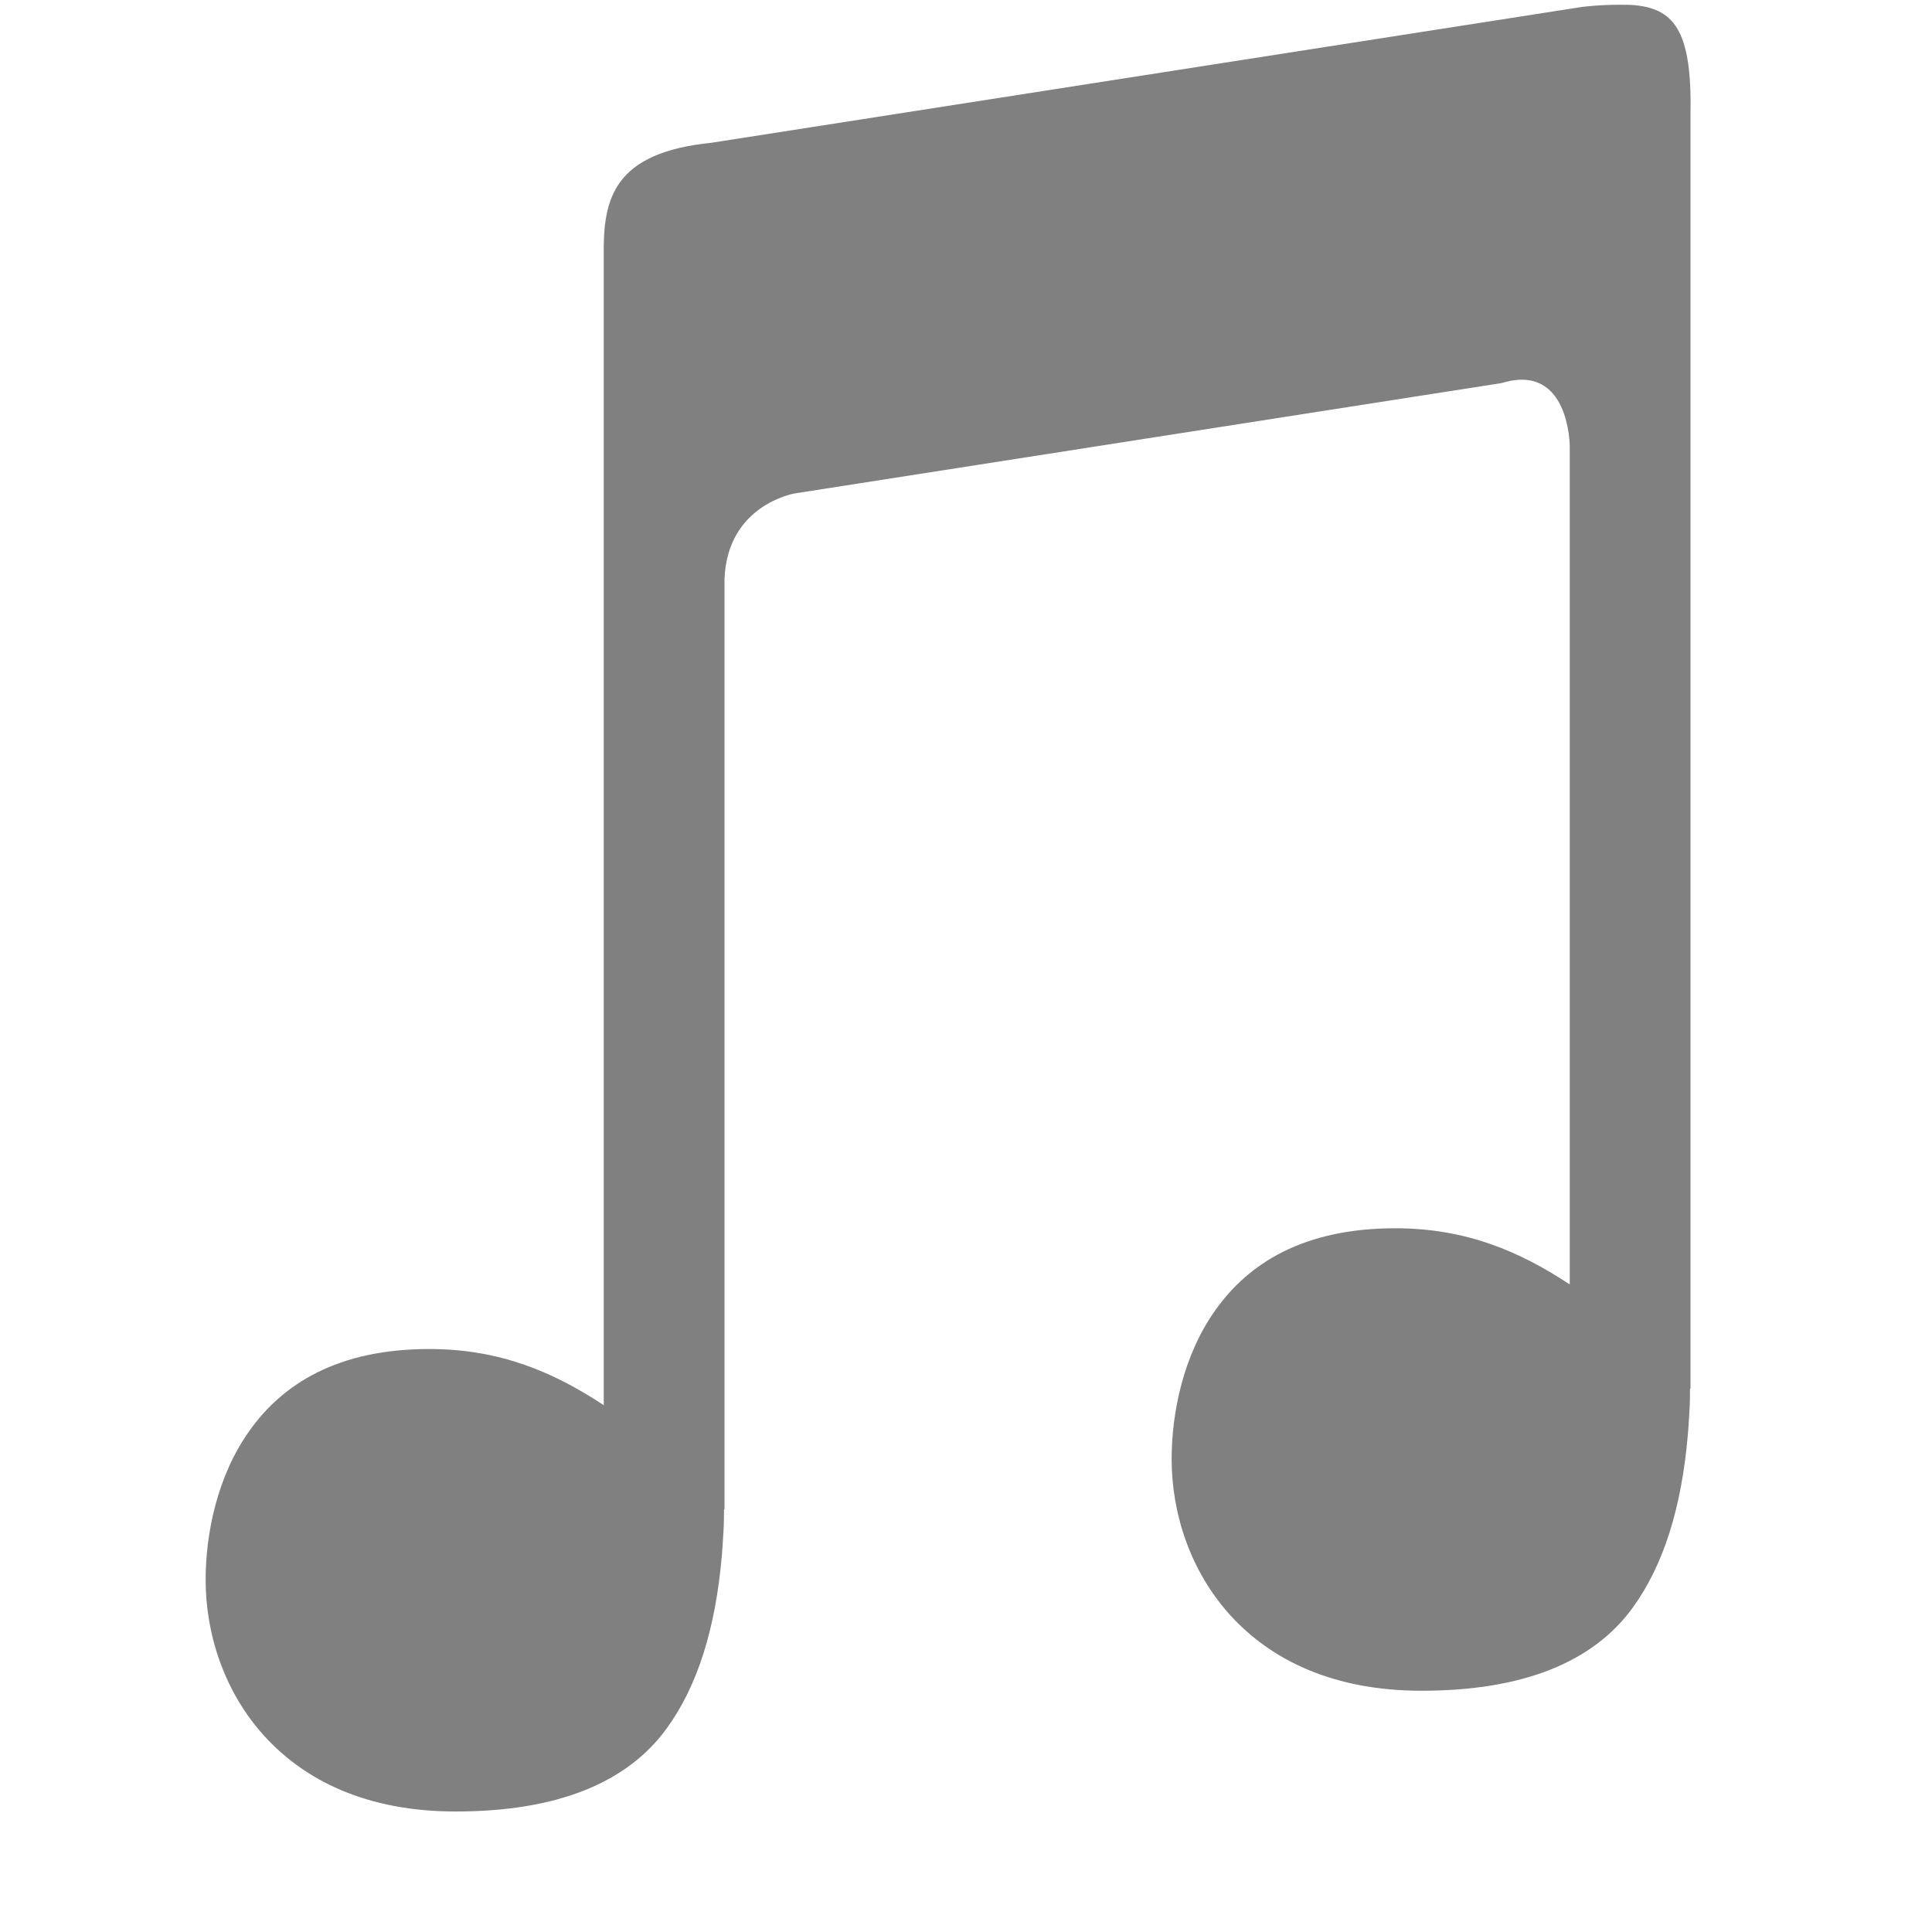
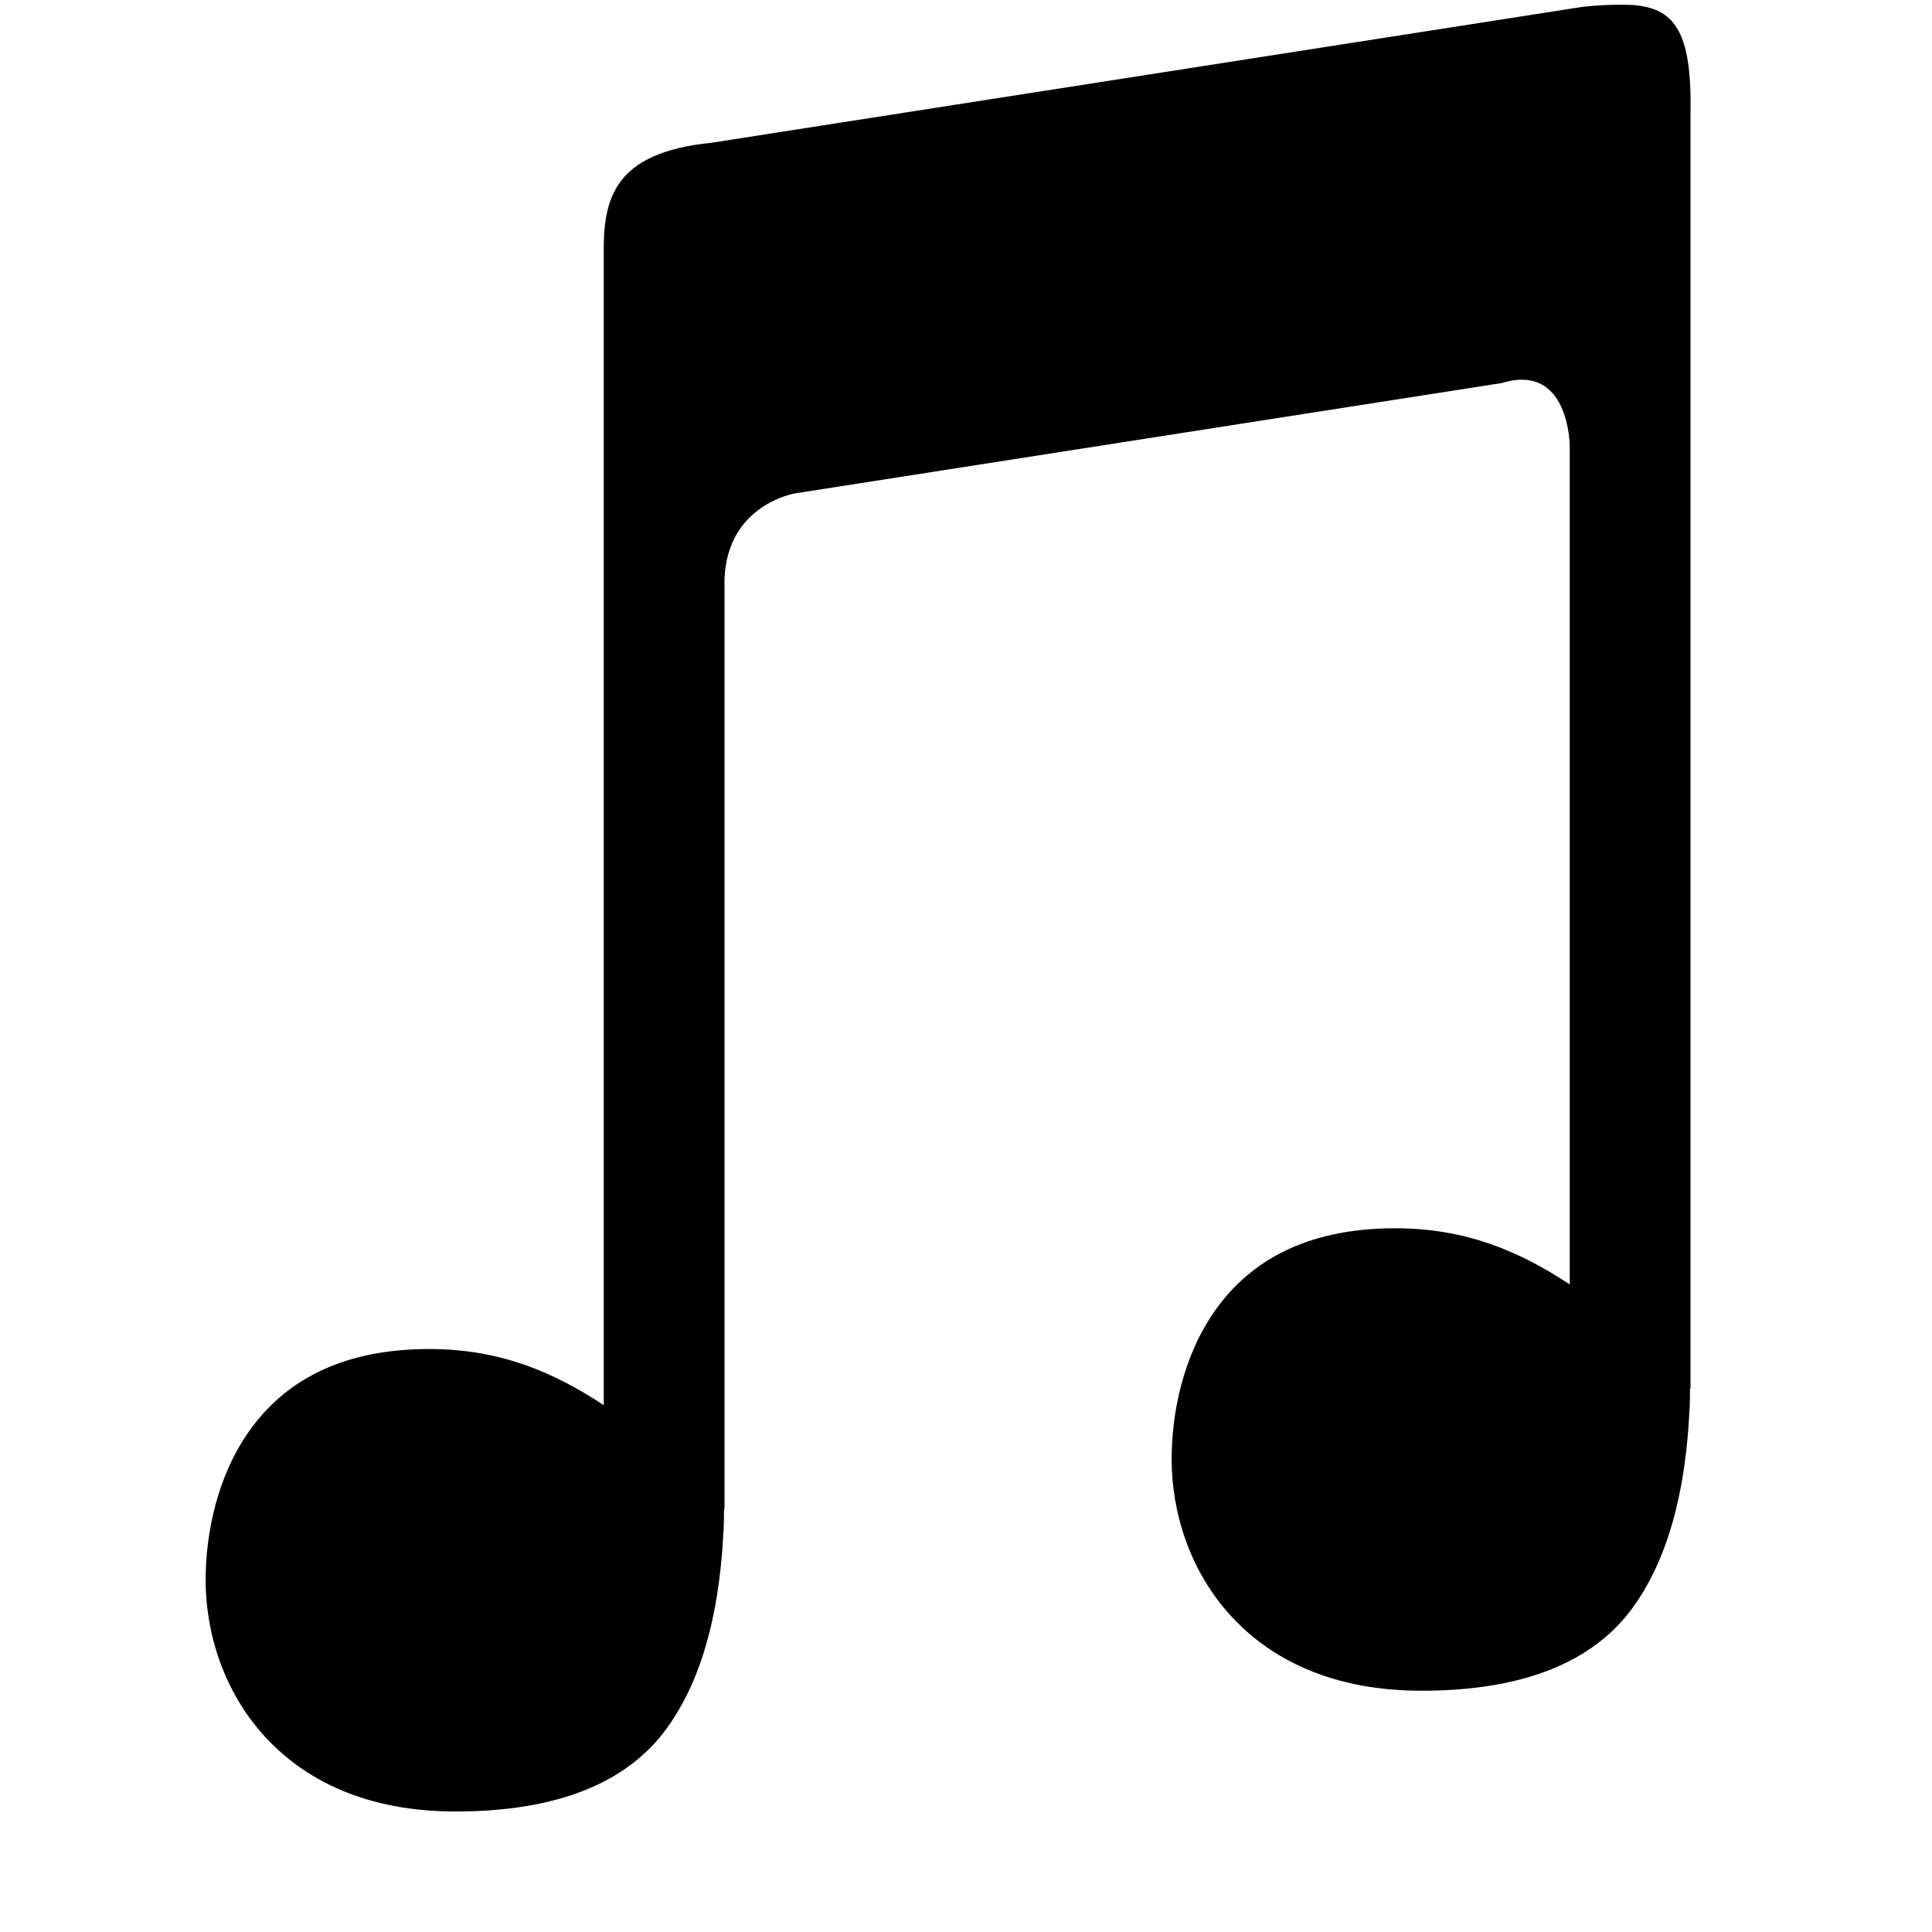
- <svg xmlns="http://www.w3.org/2000/svg" viewBox="0 0 16 16">
-   <path d="M13.514.041a2.748 2.748 0 0 0-.41.016l-7.21 1.125c-.813.082-.901.462-.894.935v9.52c-.413-.272-.856-.465-1.445-.465-.76 0-1.213.29-1.487.674-.274.383-.365.865-.365 1.238 0 .45.155.93.488 1.295.334.366.846.623 1.582.623.832 0 1.416-.232 1.747-.686.26-.357.405-.835.457-1.423.007-.072.01-.146.015-.221.004-.06.003-.102.004-.172H6V4.797c.022-.62.584-.711.584-.711l5.854-.914c.561-.172.562.523.562.523v6.942c-.413-.272-.856-.465-1.445-.465-.76 0-1.213.29-1.487.674-.274.383-.365.865-.365 1.238 0 .45.155.93.488 1.295.334.366.846.623 1.582.623.832 0 1.416-.232 1.747-.686.26-.357.405-.835.457-1.423.007-.072.01-.146.015-.221.004-.06.003-.102.004-.172H14V.932c.012-.686-.14-.867-.486-.891z" fill="gray" fill-rule="evenodd" font-family="sans-serif" font-weight="400" overflow="visible" style="font-feature-settings:normal;font-variant-alternates:normal;font-variant-caps:normal;font-variant-ligatures:normal;font-variant-numeric:normal;font-variant-position:normal;isolation:auto;mix-blend-mode:normal;shape-padding:0;text-decoration-color:#000;text-decoration-line:none;text-decoration-style:solid;text-indent:0;text-orientation:mixed;text-transform:none" white-space="normal" />
+ <svg xmlns="http://www.w3.org/2000/svg" viewBox="0 0 16 16" fill="currentColor">
+   <path d="M13.514.041a2.748 2.748 0 0 0-.41.016l-7.21 1.125c-.813.082-.901.462-.894.935v9.52c-.413-.272-.856-.465-1.445-.465-.76 0-1.213.29-1.487.674-.274.383-.365.865-.365 1.238 0 .45.155.93.488 1.295.334.366.846.623 1.582.623.832 0 1.416-.232 1.747-.686.26-.357.405-.835.457-1.423.007-.072.01-.146.015-.221.004-.06.003-.102.004-.172H6V4.797c.022-.62.584-.711.584-.711l5.854-.914c.561-.172.562.523.562.523v6.942c-.413-.272-.856-.465-1.445-.465-.76 0-1.213.29-1.487.674-.274.383-.365.865-.365 1.238 0 .45.155.93.488 1.295.334.366.846.623 1.582.623.832 0 1.416-.232 1.747-.686.26-.357.405-.835.457-1.423.007-.072.01-.146.015-.221.004-.06.003-.102.004-.172H14V.932c.012-.686-.14-.867-.486-.891z" />
</svg>
